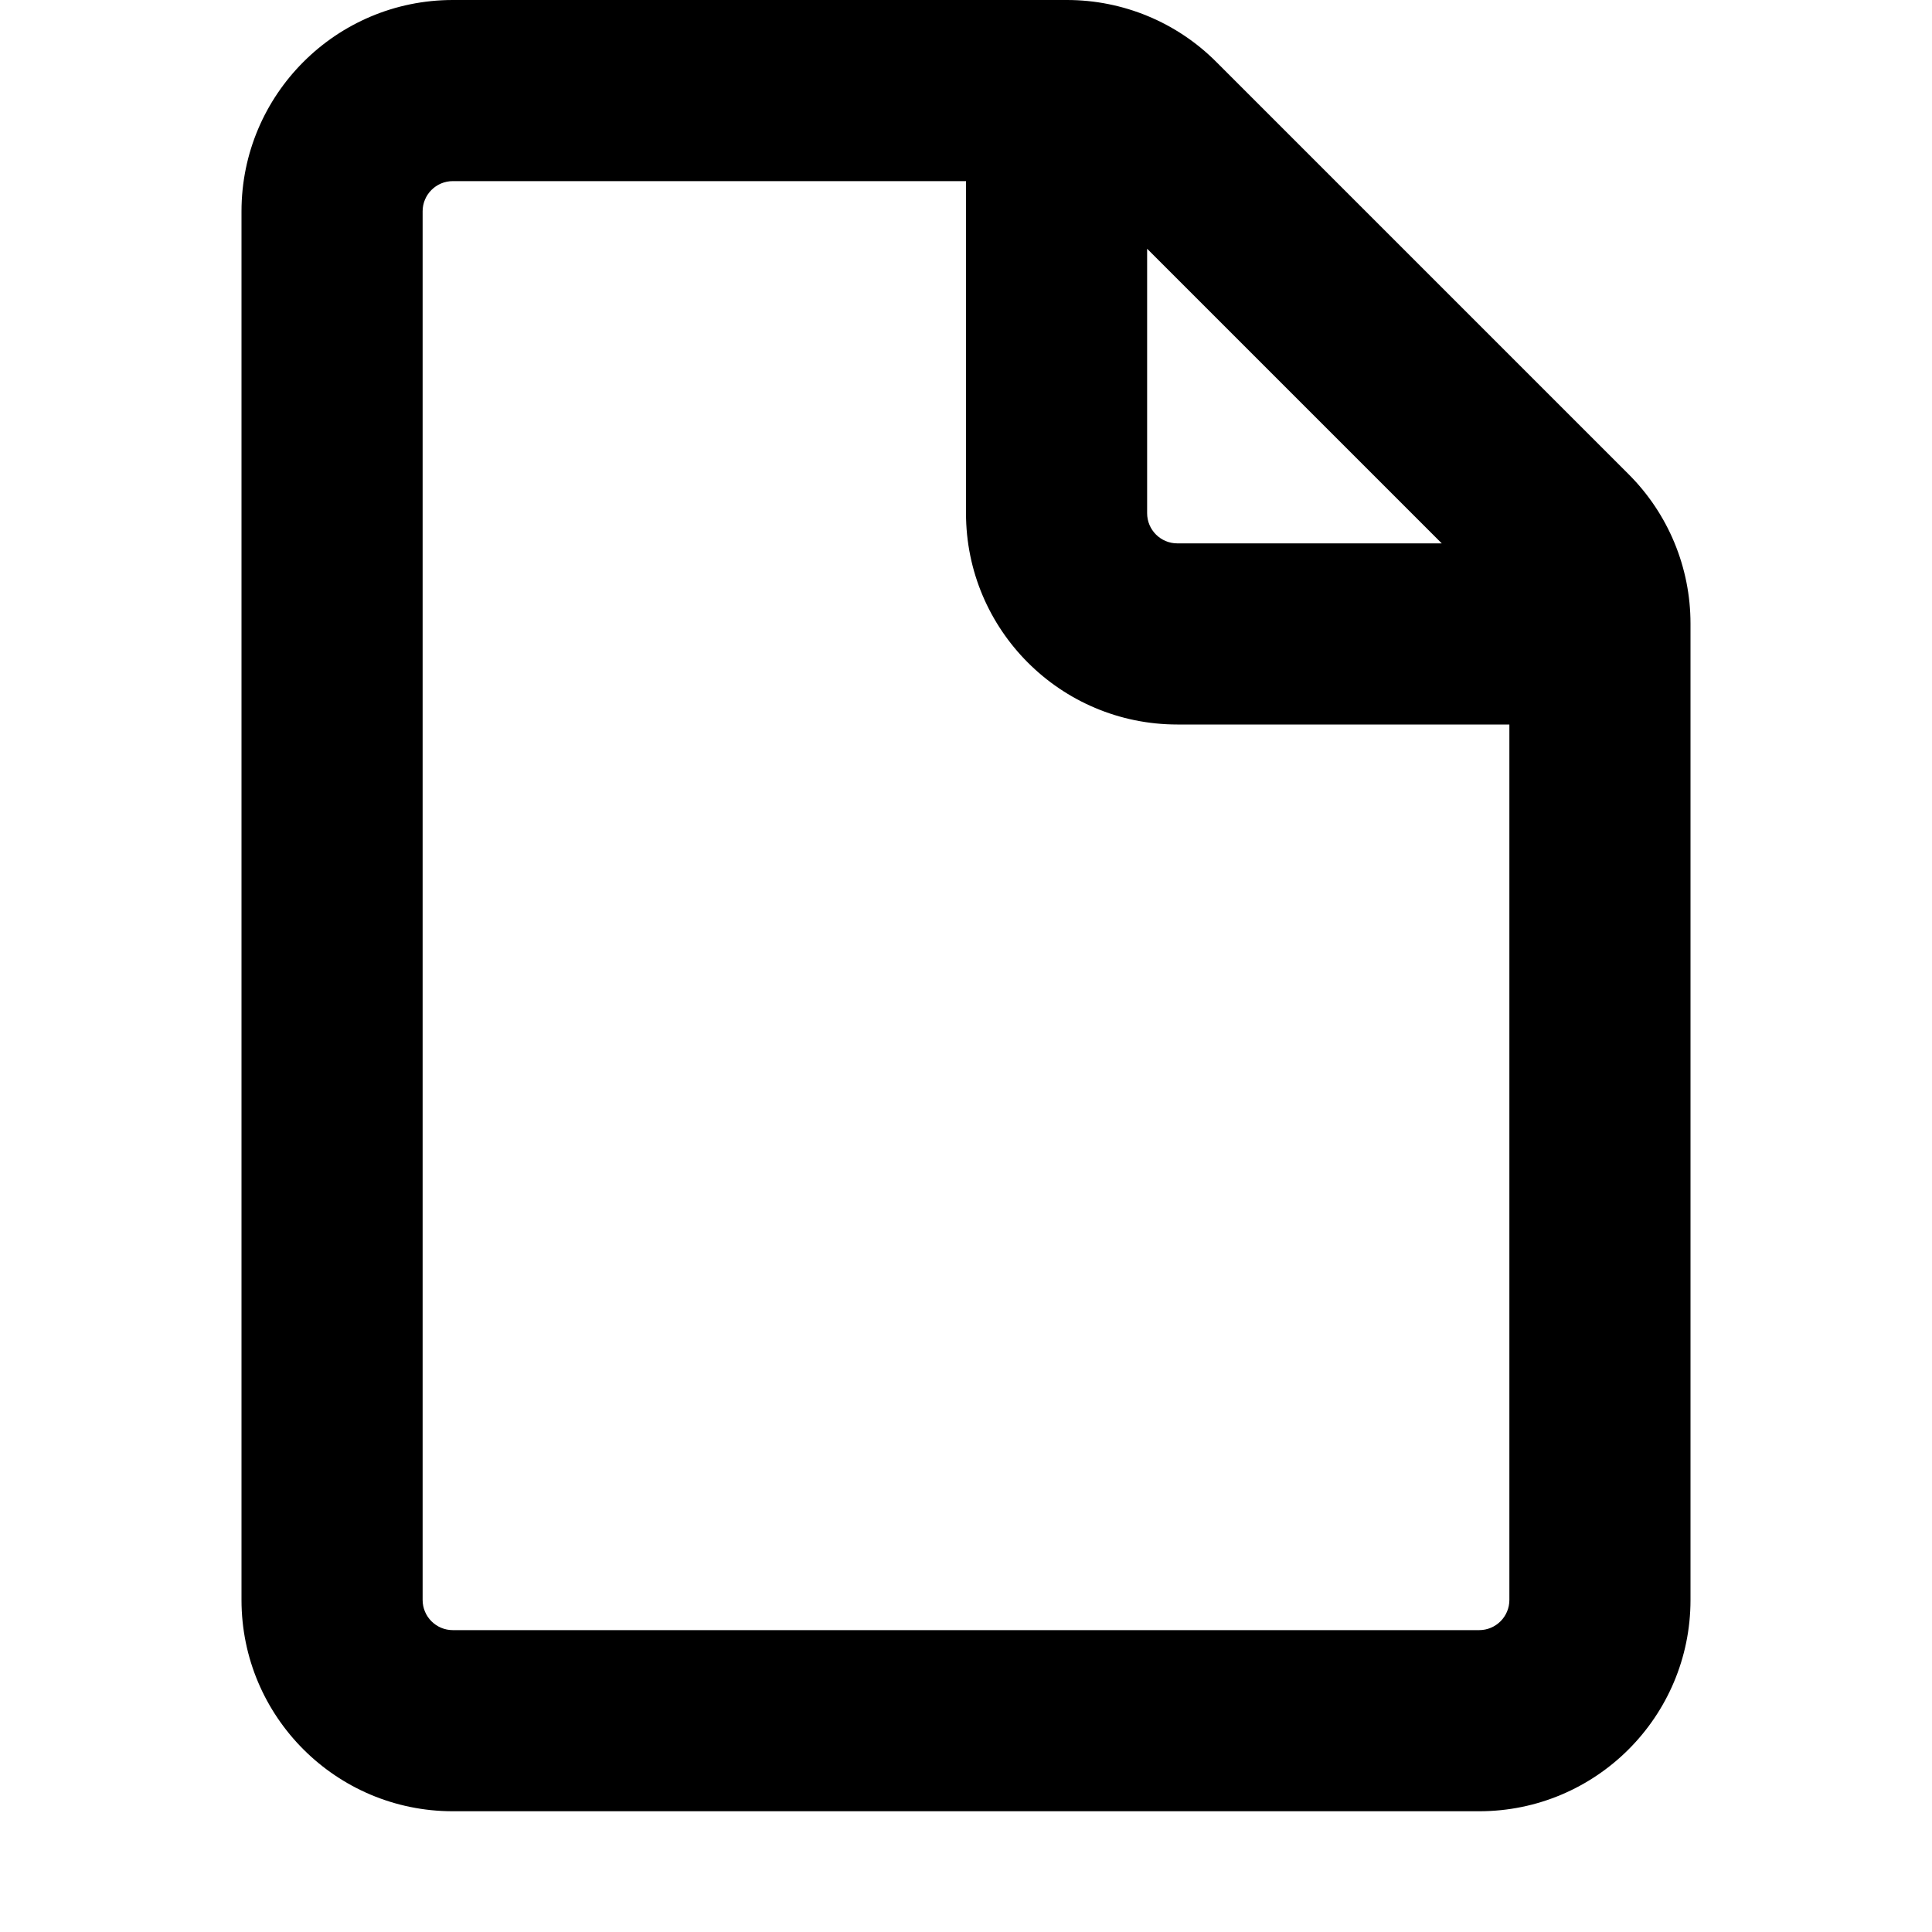
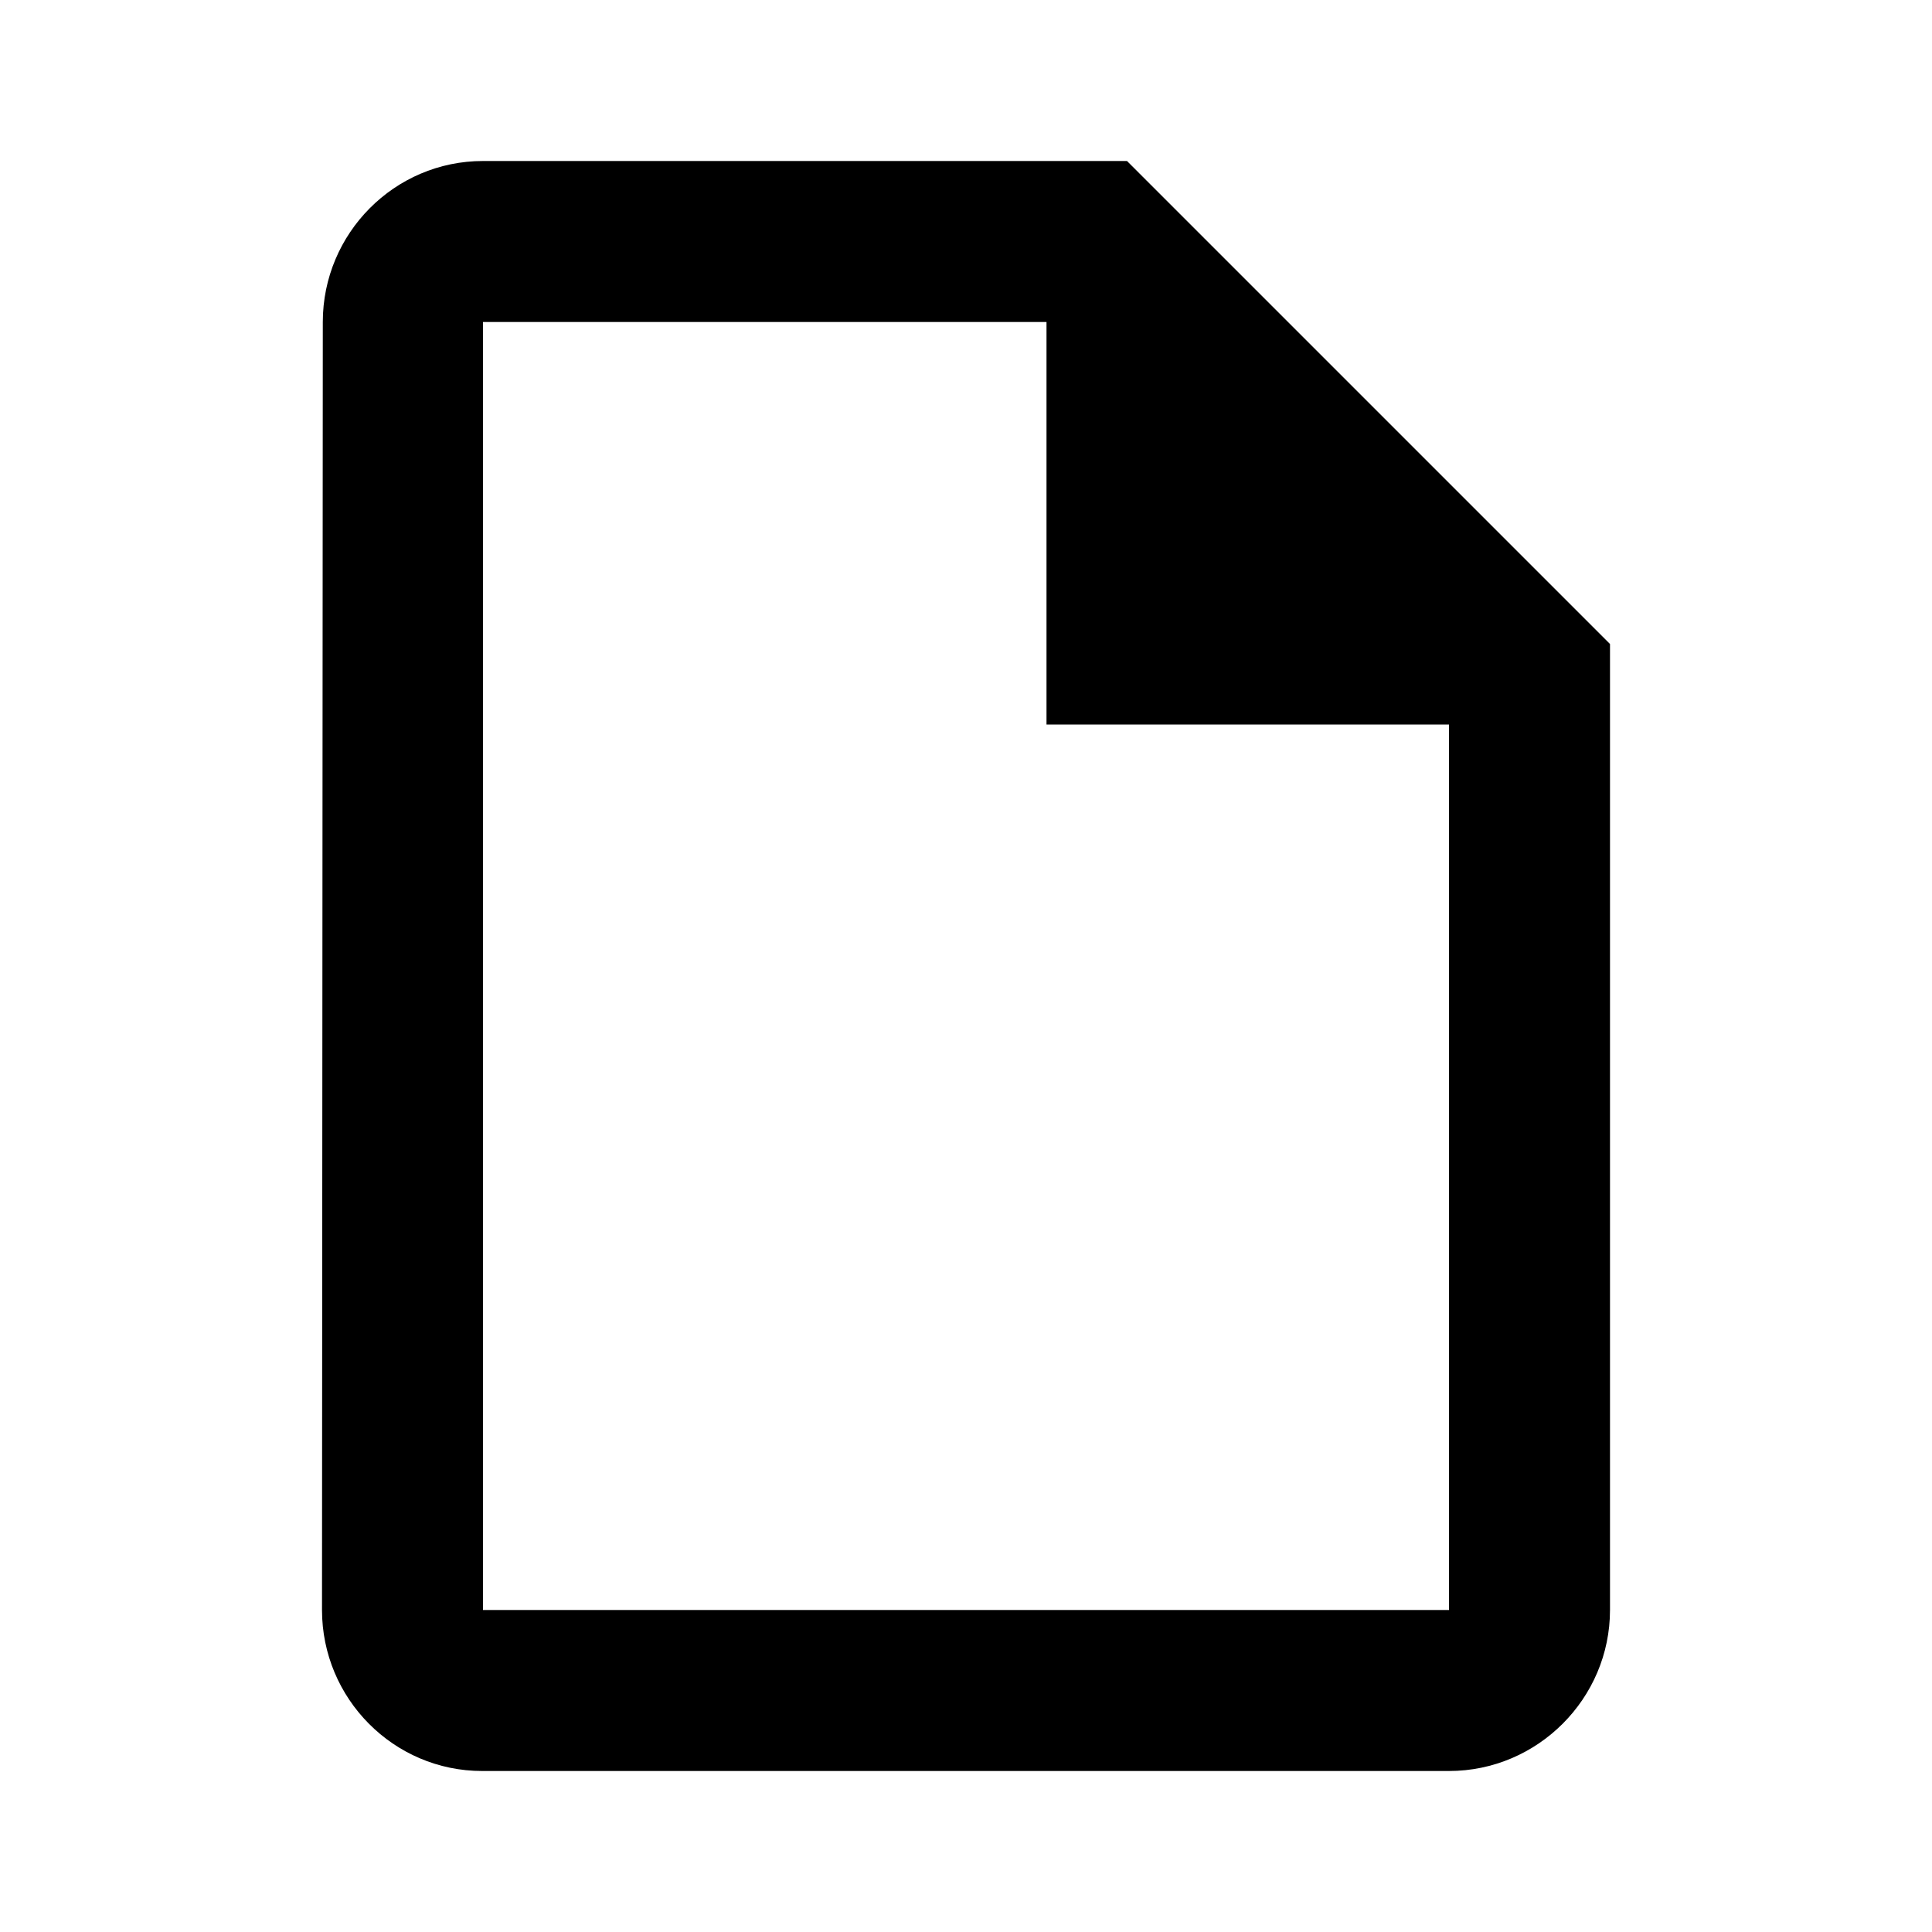
- <svg xmlns="http://www.w3.org/2000/svg" viewBox="0 0 16 16" width="16" height="16">
-   <path fill="currentColor" fill-rule="evenodd" d="M3.75 1.5a.25.25 0 00-.25.25v11.5c0 .138.112.25.25.25h8.5a.25.25 0 00.25-.25V6H9.75A1.75 1.75 0 018 4.25V1.5H3.75zm5.75.56v2.19c0 .138.112.25.25.25h2.19L9.5 2.06zM2 1.75C2 .784 2.784 0 3.75 0h5.086c.464 0 .909.184 1.237.513l3.414 3.414c.329.328.513.773.513 1.237v8.086A1.75 1.75 0 0112.25 15h-8.5A1.75 1.75 0 012 13.25V1.75z" />
+ <svg xmlns="http://www.w3.org/2000/svg" height="20px" viewBox="0 0 24 24" width="20px" fill="currentColor">
+   <path d="M0 0h24v24H0V0z" fill="none" />
+   <path d="M14 2H6c-1.1 0-1.99.9-1.99 2L4 20c0 1.1.89 2 1.99 2H18c1.1 0 2-.9 2-2V8l-6-6zM6 20V4h7v5h5v11H6z" />
</svg>
